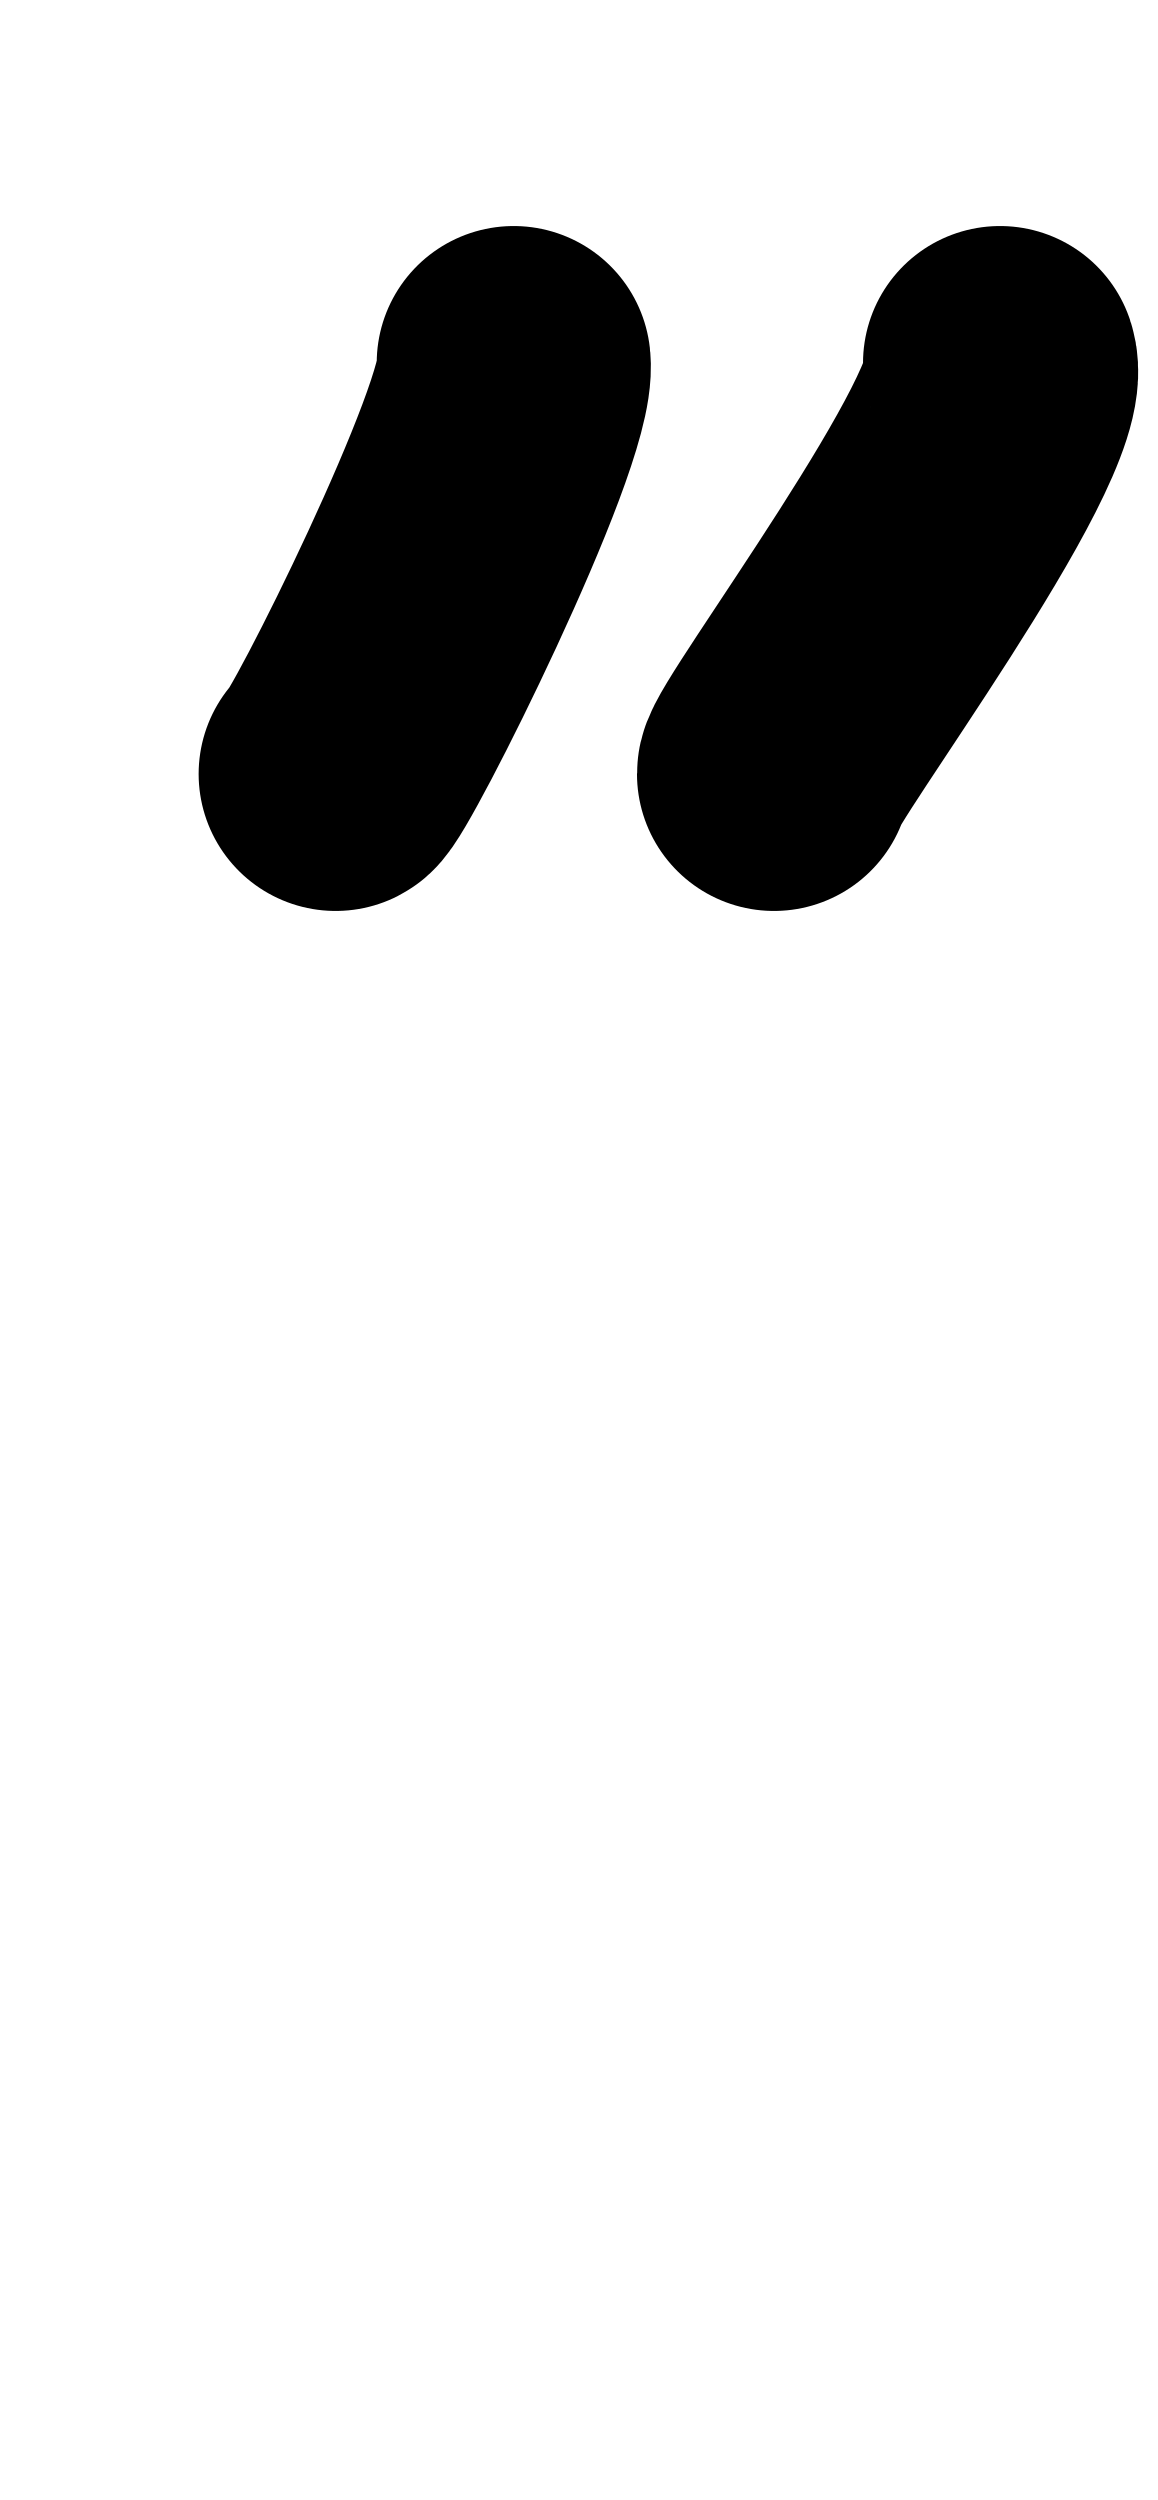
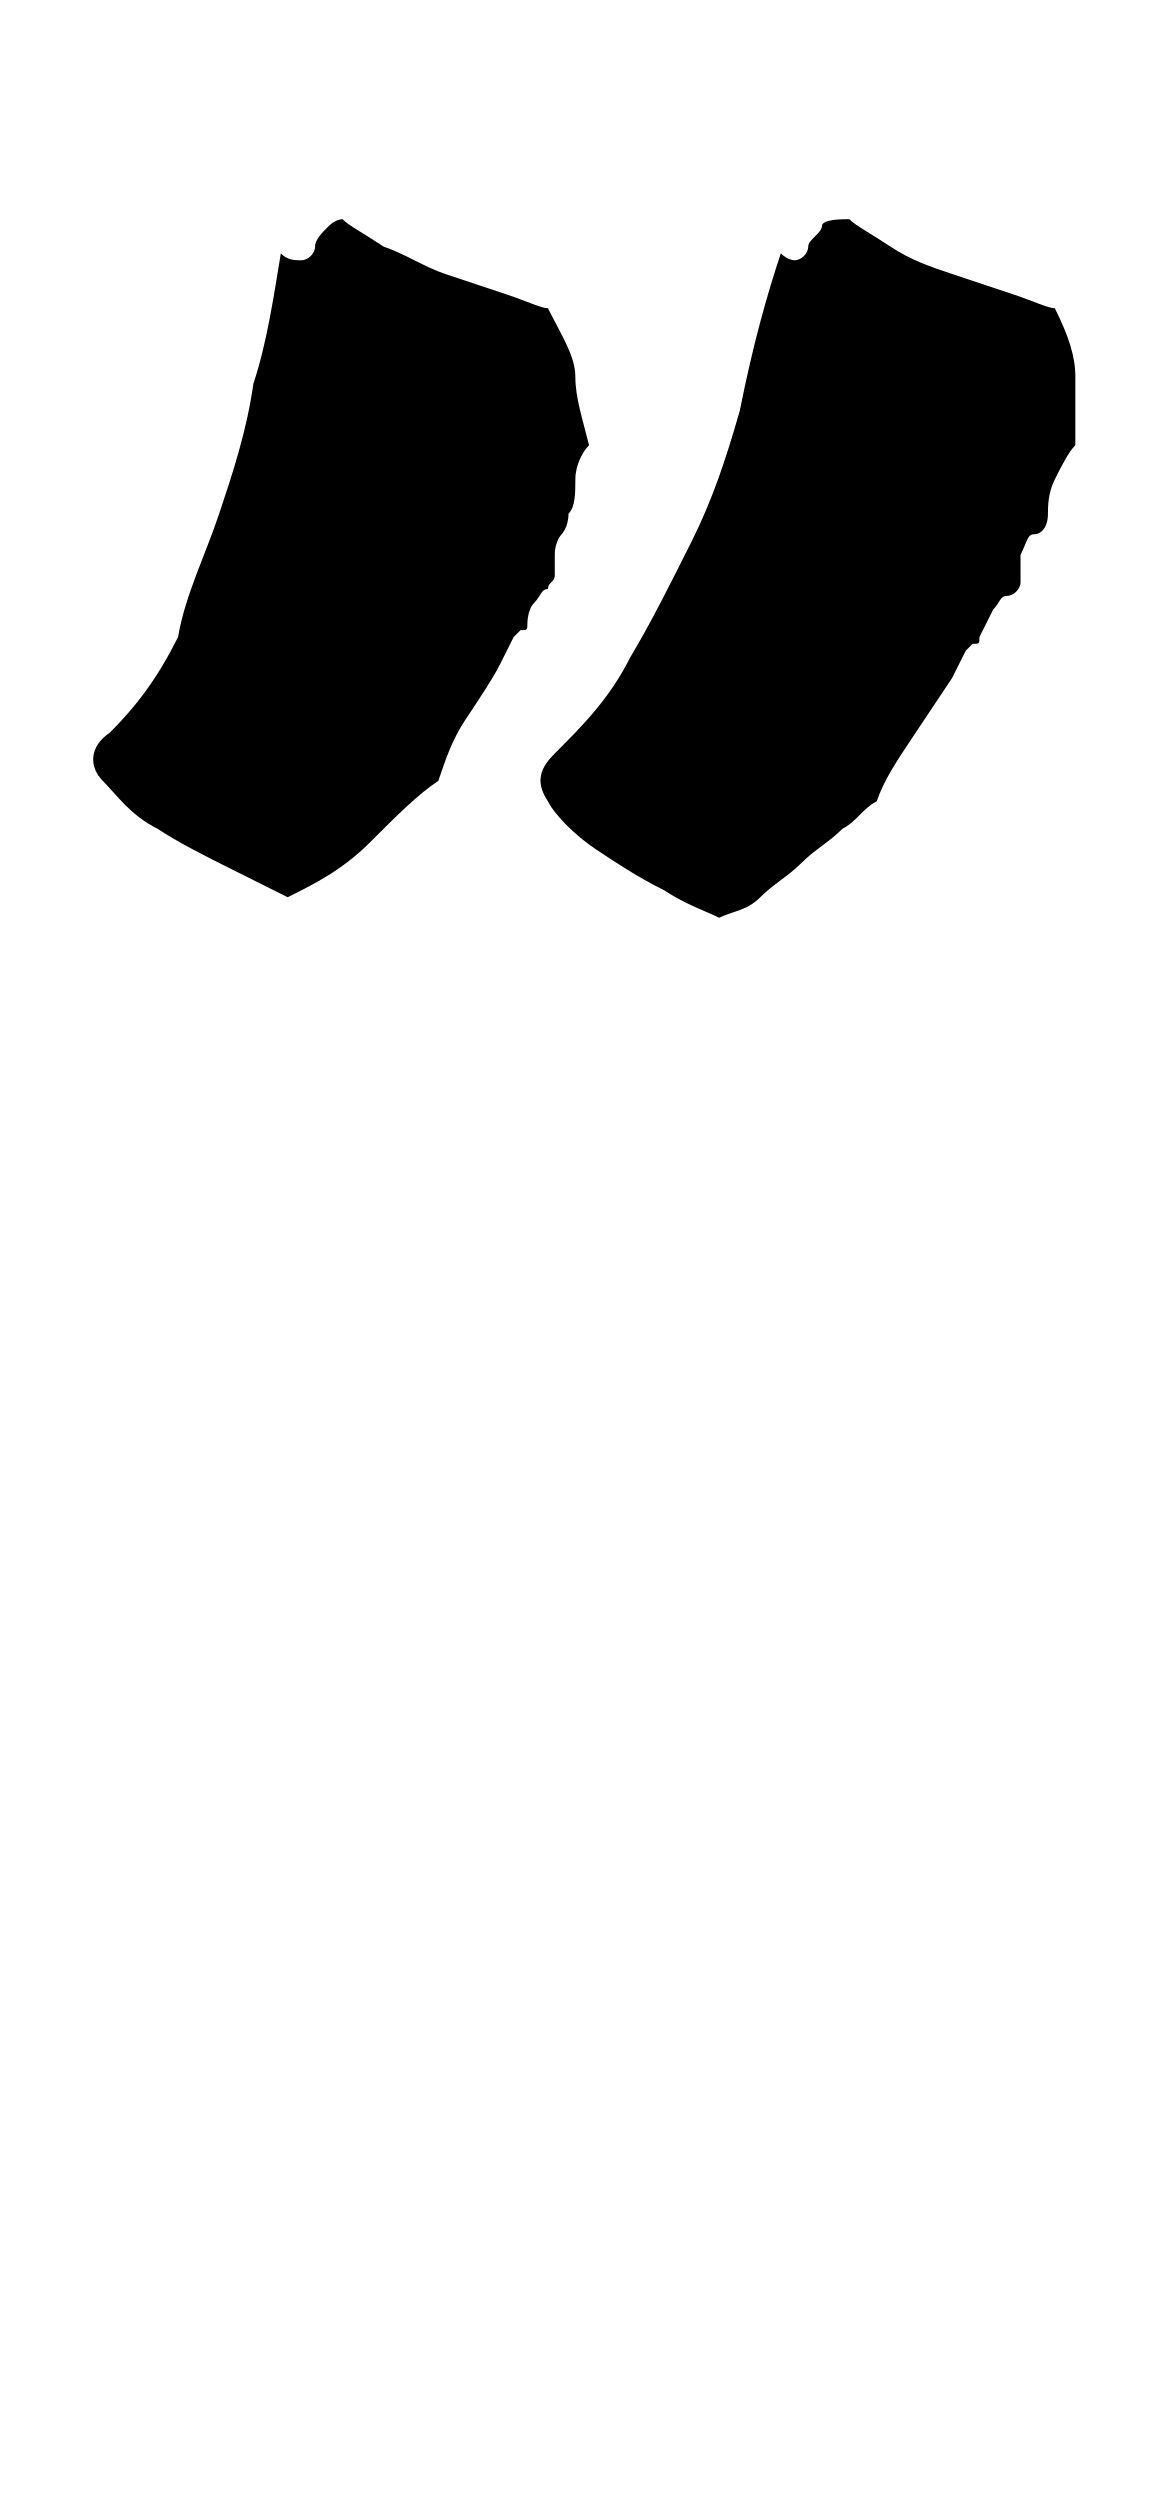
- <svg xmlns="http://www.w3.org/2000/svg" version="1.1" id="Layer_1" x="0px" y="0px" viewBox="0 0 16.9 36.5" enable-background="new 0 0 16.9 36.5" xml:space="preserve">
-   <path fill="none" stroke="#000000" stroke-width="4" stroke-linecap="round" stroke-linejoin="round" stroke-miterlimit="10" d="  M7.5,5.3c0.1,0.9-2.4,5.9-2.6,6" />
-   <path fill="none" stroke="#000000" stroke-width="4" stroke-linecap="round" stroke-linejoin="round" stroke-miterlimit="10" d="  M14.6,5.3c0.3,0.9-3.3,5.7-3.3,6" />
+ <svg xmlns="http://www.w3.org/2000/svg" xmlns:xlink="http://www.w3.org/1999/xlink" version="1.1" id="Layer_1" x="0px" y="0px" viewBox="0 0 16.9 36.5" enable-background="new 0 0 16.9 36.5" xml:space="preserve">
+   <g>
+     <defs>
+       <path id="SVGID_100_" d="M8.1,8.4C8.1,8.5,8,8.5,8,8.6c-0.1,0-0.1,0.1-0.2,0.2C7.7,8.9,7.7,9.1,7.7,9.1c0,0.1,0,0.1-0.1,0.1    c0,0,0,0-0.1,0.1c0,0-0.1,0.2-0.2,0.4C7.2,9.9,7,10.2,6.8,10.5c-0.2,0.3-0.3,0.6-0.4,0.9c-0.3,0.2-0.6,0.5-1,0.9    c-0.4,0.4-0.8,0.6-1.2,0.8C4,13,3.8,12.9,3.4,12.7c-0.4-0.2-0.8-0.4-1.1-0.6c-0.4-0.2-0.6-0.5-0.8-0.7s-0.2-0.5,0.1-0.7    c0.4-0.4,0.7-0.8,1-1.4C2.7,8.7,3,8.1,3.2,7.5c0.2-0.6,0.4-1.2,0.5-1.9C3.9,5,4,4.3,4.1,3.7c0.1,0.1,0.2,0.1,0.3,0.1    c0.1,0,0.2-0.1,0.2-0.2s0.1-0.2,0.2-0.3S5,3.2,5,3.2c0.1,0.1,0.3,0.2,0.6,0.4c0.3,0.1,0.6,0.3,0.9,0.4c0.3,0.1,0.6,0.2,0.9,0.3    c0.3,0.1,0.5,0.2,0.6,0.2c0.2,0.4,0.4,0.7,0.4,1c0,0.3,0.1,0.6,0.2,1C8.5,6.6,8.4,6.8,8.4,7c0,0.2,0,0.4-0.1,0.5    c0,0.2-0.1,0.3-0.1,0.3c0,0-0.1,0.1-0.1,0.3c0,0,0,0.1,0,0.2C8.1,8.3,8.1,8.4,8.1,8.4z" />
+     </defs>
+     <clipPath id="SVGID_3_">
+       <use xlink:href="#SVGID_100_" overflow="visible" />
+     </clipPath>
+     <path clip-path="url(#SVGID_3_)" fill="none" stroke="#000000" stroke-width="6" stroke-linecap="round" stroke-linejoin="round" stroke-miterlimit="10" d="   M6.1,5.3c0.1,0.9-2.4,5.9-2.6,6" />
+   </g>
+   <g>
+     <defs>
+       <path id="SVGID_102_" d="M12.4,3.2c0.1,0.1,0.3,0.2,0.6,0.4s0.6,0.3,0.9,0.4c0.3,0.1,0.6,0.2,0.9,0.3s0.5,0.2,0.6,0.2    c0.2,0.4,0.3,0.7,0.3,1c0,0.3,0,0.6,0,1c-0.1,0.1-0.2,0.3-0.3,0.5c-0.1,0.2-0.1,0.4-0.1,0.5c0,0.2-0.1,0.3-0.2,0.3    c-0.1,0-0.1,0.1-0.2,0.3c0,0,0,0.1,0,0.2c0,0.1,0,0.1,0,0.2c0,0.1-0.1,0.2-0.2,0.2c-0.1,0-0.1,0.1-0.2,0.2    c-0.1,0.2-0.2,0.4-0.2,0.4c0,0.1,0,0.1-0.1,0.1c0,0,0,0-0.1,0.1c0,0-0.1,0.2-0.2,0.4c-0.2,0.3-0.4,0.6-0.6,0.9    c-0.2,0.3-0.4,0.6-0.5,0.9c-0.2,0.1-0.3,0.3-0.5,0.4c-0.2,0.2-0.4,0.3-0.6,0.5c-0.2,0.2-0.4,0.3-0.6,0.5s-0.4,0.2-0.6,0.3    c-0.2-0.1-0.5-0.2-0.8-0.4c-0.4-0.2-0.7-0.4-1-0.6c-0.3-0.2-0.6-0.5-0.7-0.7c-0.2-0.3-0.1-0.5,0.1-0.7c0.4-0.4,0.8-0.8,1.1-1.4    c0.3-0.5,0.6-1.1,0.9-1.7c0.3-0.6,0.5-1.2,0.7-1.9C11,5,11.2,4.3,11.4,3.7c0.1,0.1,0.2,0.1,0.2,0.1c0.1,0,0.2-0.1,0.2-0.2    s0.2-0.2,0.2-0.3S12.3,3.2,12.4,3.2z" />
+     </defs>
+     <clipPath id="SVGID_5_">
+       <use xlink:href="#SVGID_102_" overflow="visible" />
+     </clipPath>
+     <path clip-path="url(#SVGID_5_)" fill="none" stroke="#000000" stroke-width="6" stroke-linecap="round" stroke-linejoin="round" stroke-miterlimit="10" d="   M13.2,5.3c0.3,0.9-3.3,5.7-3.3,6" />
+   </g>
</svg>
